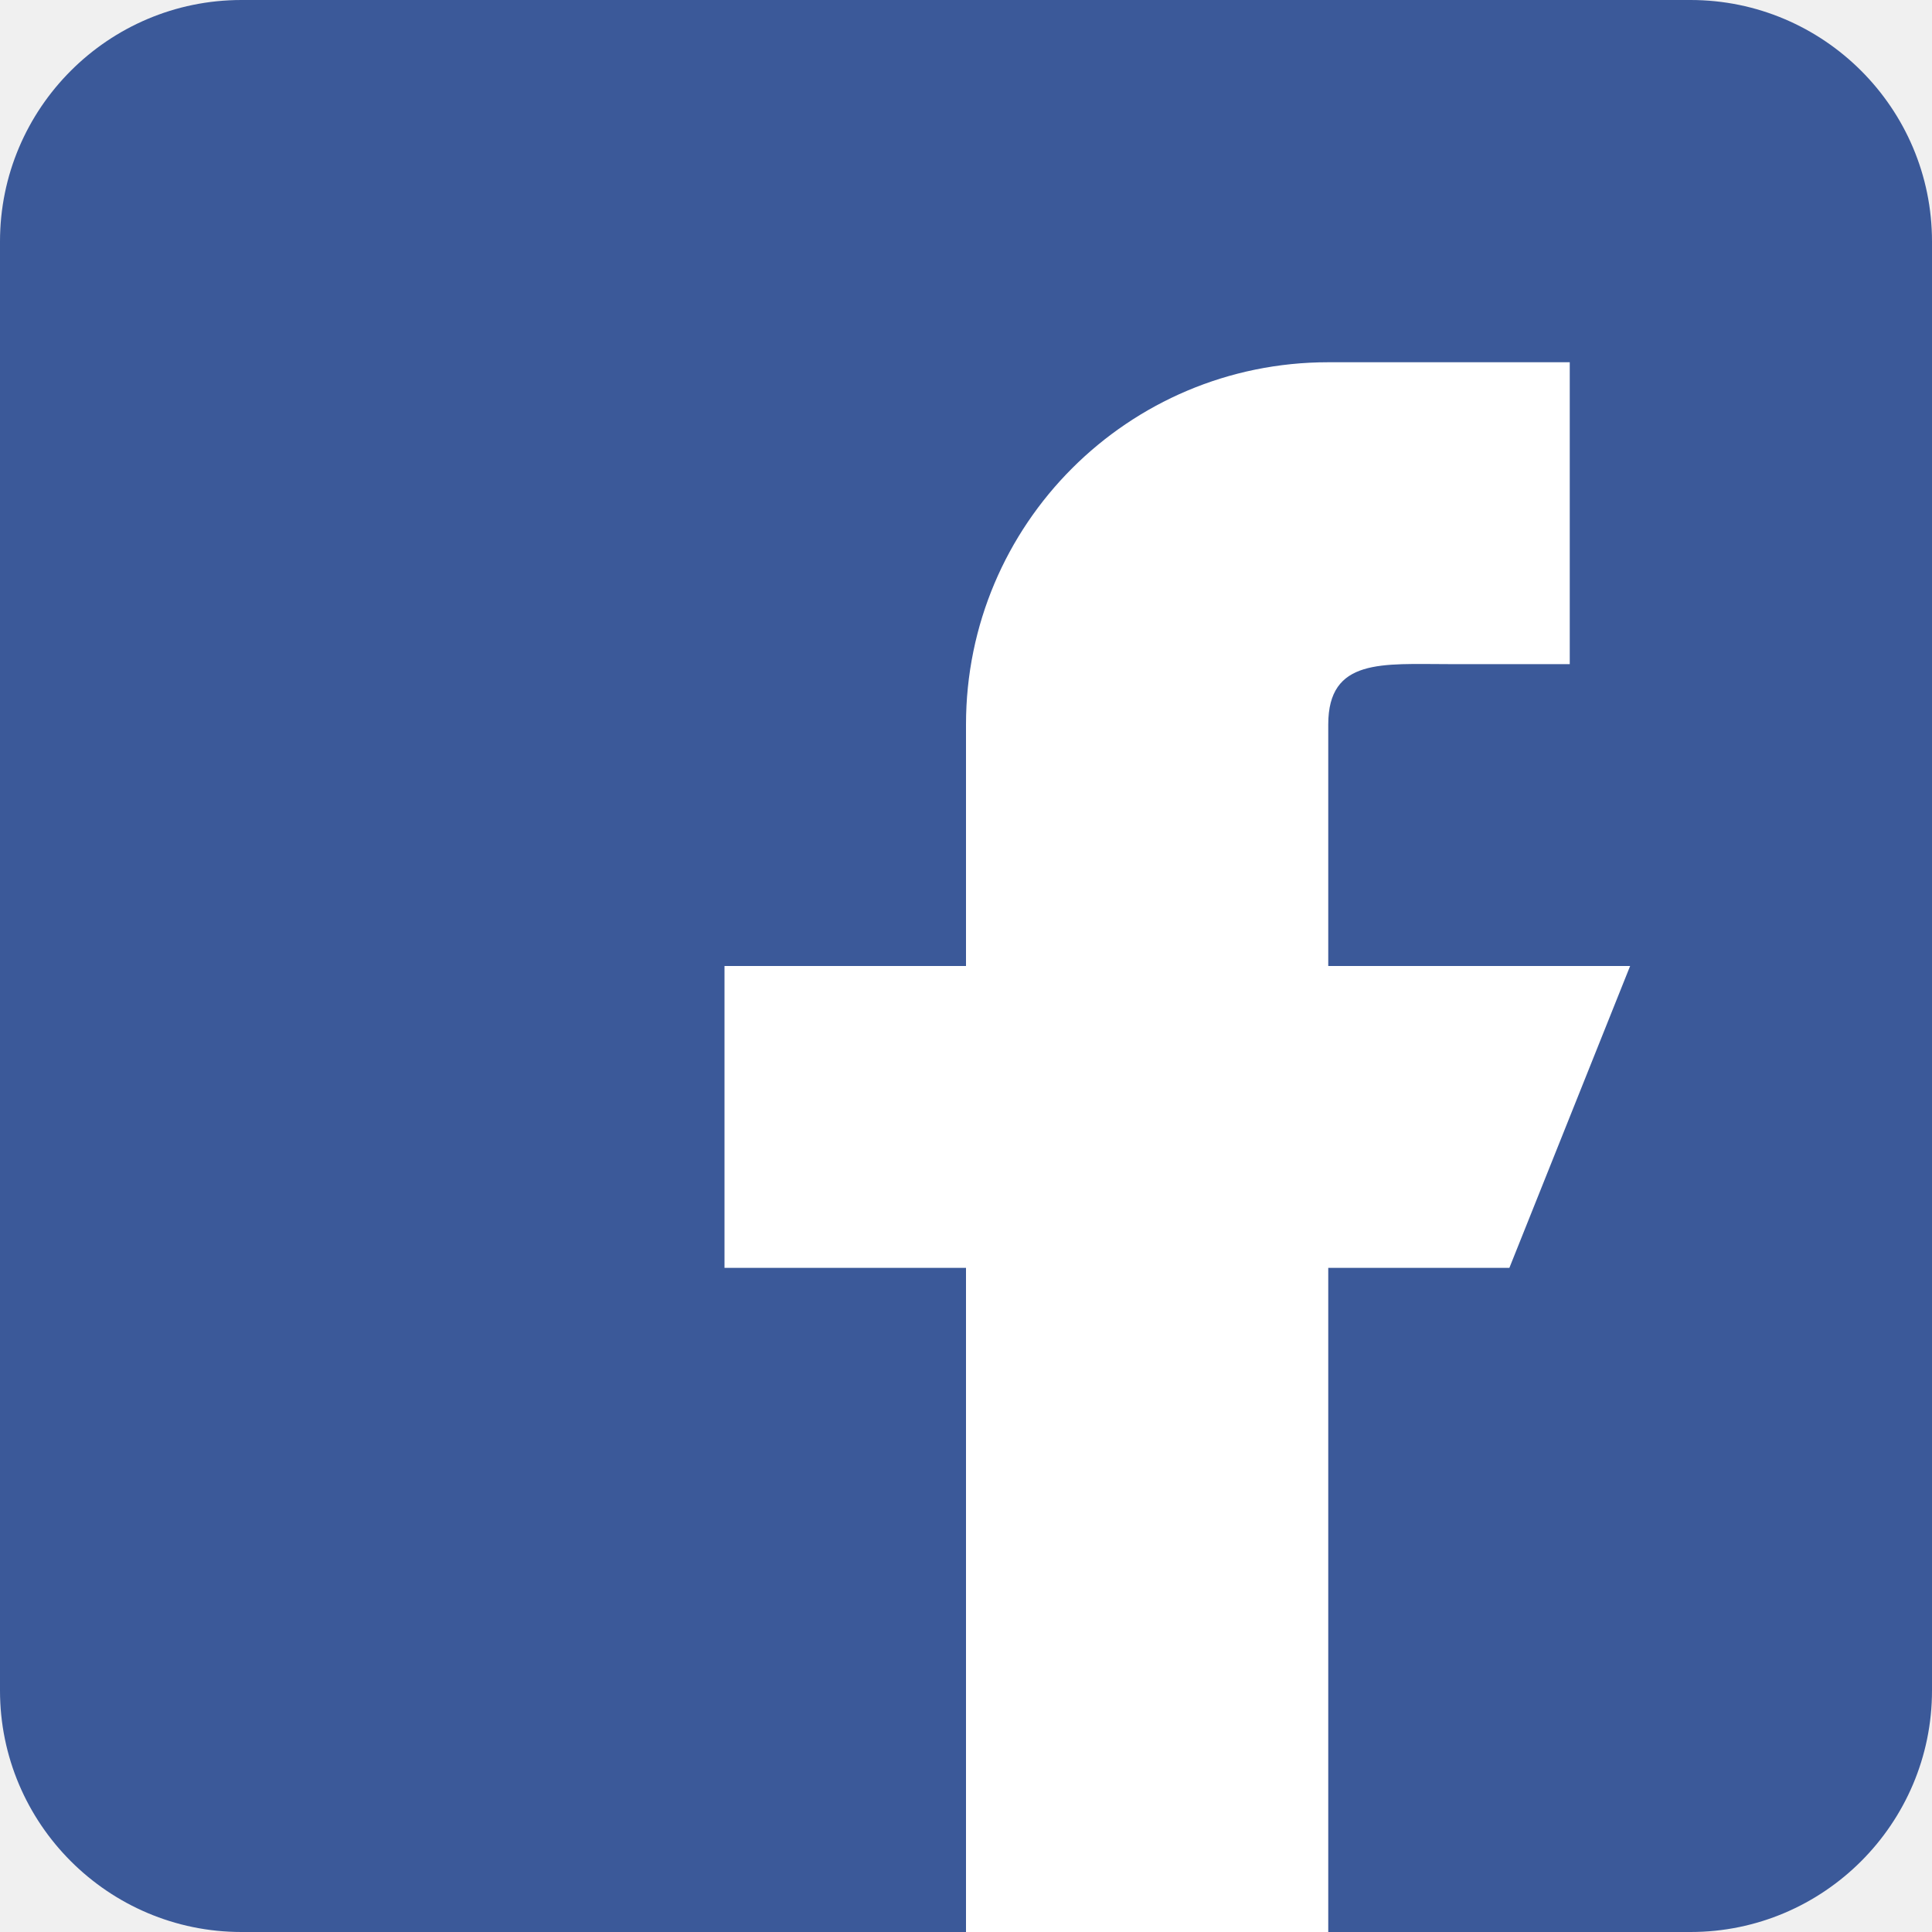
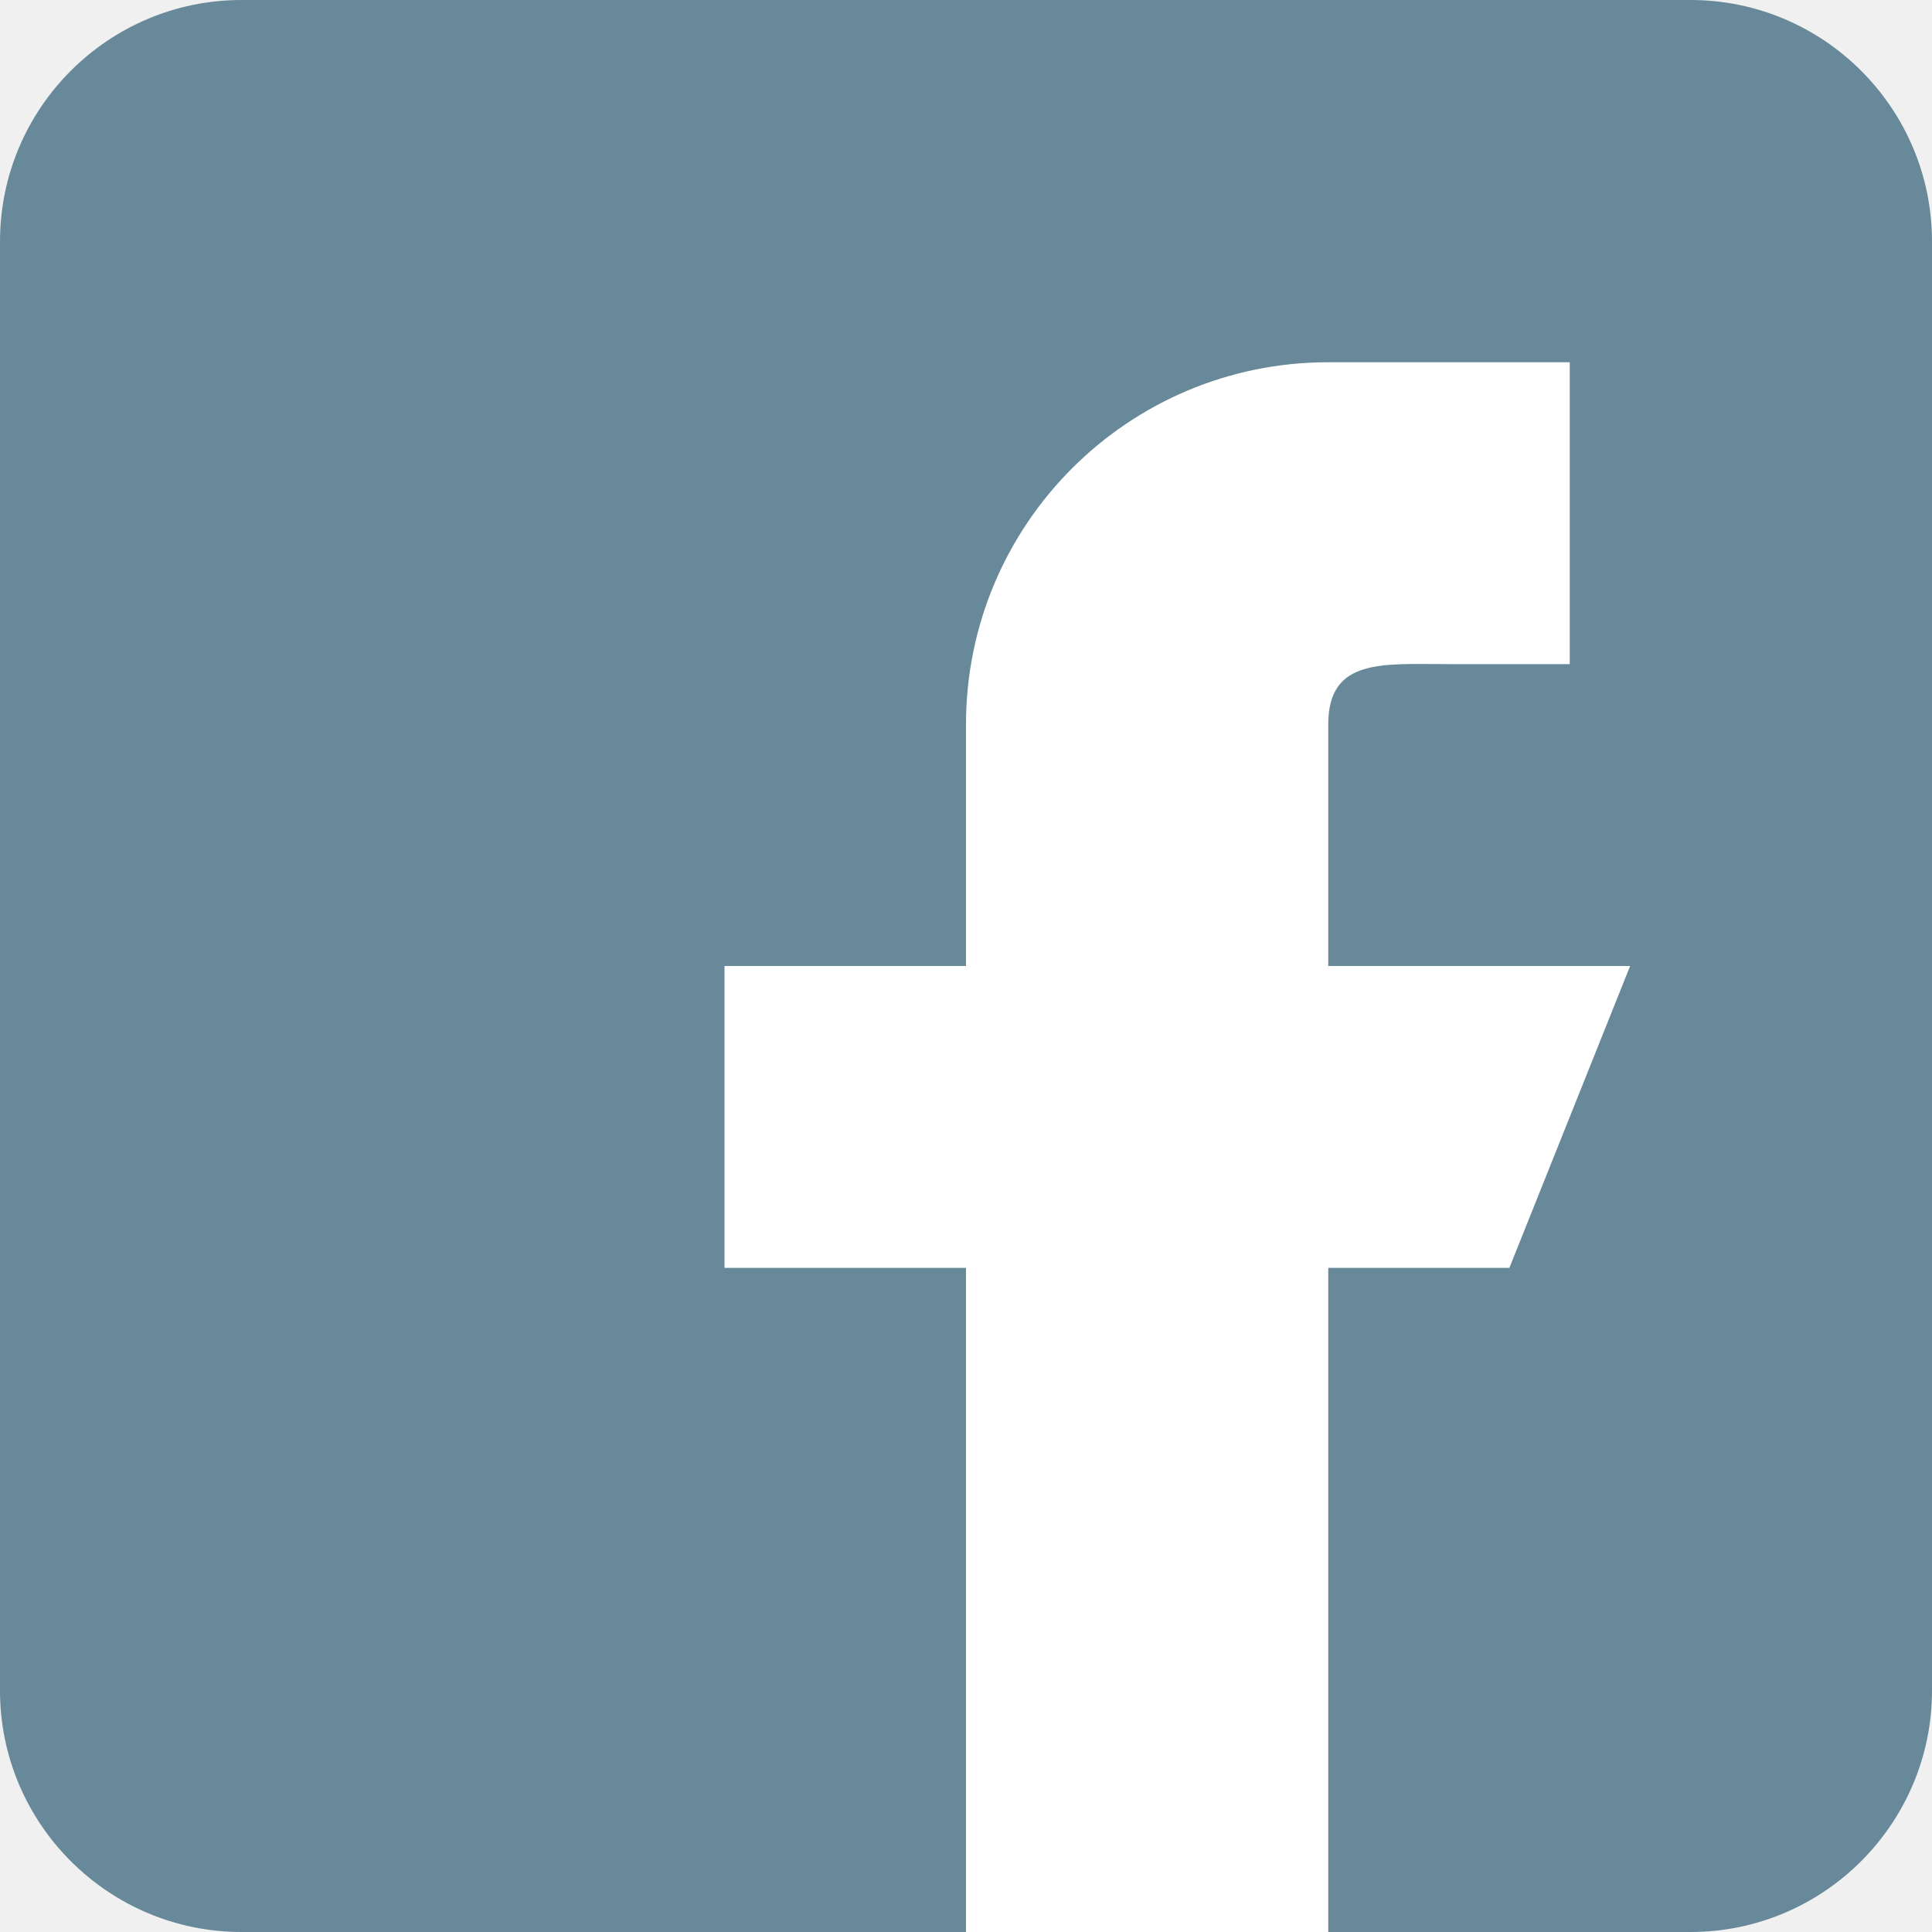
- <svg xmlns="http://www.w3.org/2000/svg" enable-background="new 0 0 24 24" height="512" viewBox="0 0 24 24" width="512">
-   <path d="m21 0h-18c-1.655 0-3 1.345-3 3v18c0 1.654 1.345 3 3 3h18c1.654 0 3-1.346 3-3v-18c0-1.655-1.346-3-3-3z" fill="#3b5999" />
-   <path d="m16.5 12v-3c0-.828.672-.75 1.5-.75h1.5v-3.75h-3c-2.486 0-4.5 2.014-4.5 4.5v3h-3v3.75h3v8.25h4.5v-8.25h2.25l1.5-3.75z" fill="#fff" />
+ <svg xmlns="http://www.w3.org/2000/svg" enable-background="new 0 0 24 24" height="512px" viewBox="0 0 24 24" width="512px" class="">
+   <g>
+     <path d="m21 0h-18c-1.655 0-3 1.345-3 3v18c0 1.654 1.345 3 3 3h18c1.654 0 3-1.346 3-3v-18c0-1.655-1.346-3-3-3z" fill="#3b5999" data-original="#3B5999" class="active-path" style="fill:#68899A" data-old_color="#3b5999" />
+     <path d="m16.5 12v-3c0-.828.672-.75 1.5-.75h1.5v-3.75h-3c-2.486 0-4.5 2.014-4.5 4.5v3h-3v3.75h3v8.25h4.5v-8.25h2.25l1.5-3.75z" fill="#fff" data-original="#FFF" class="" />
+   </g>
</svg>
